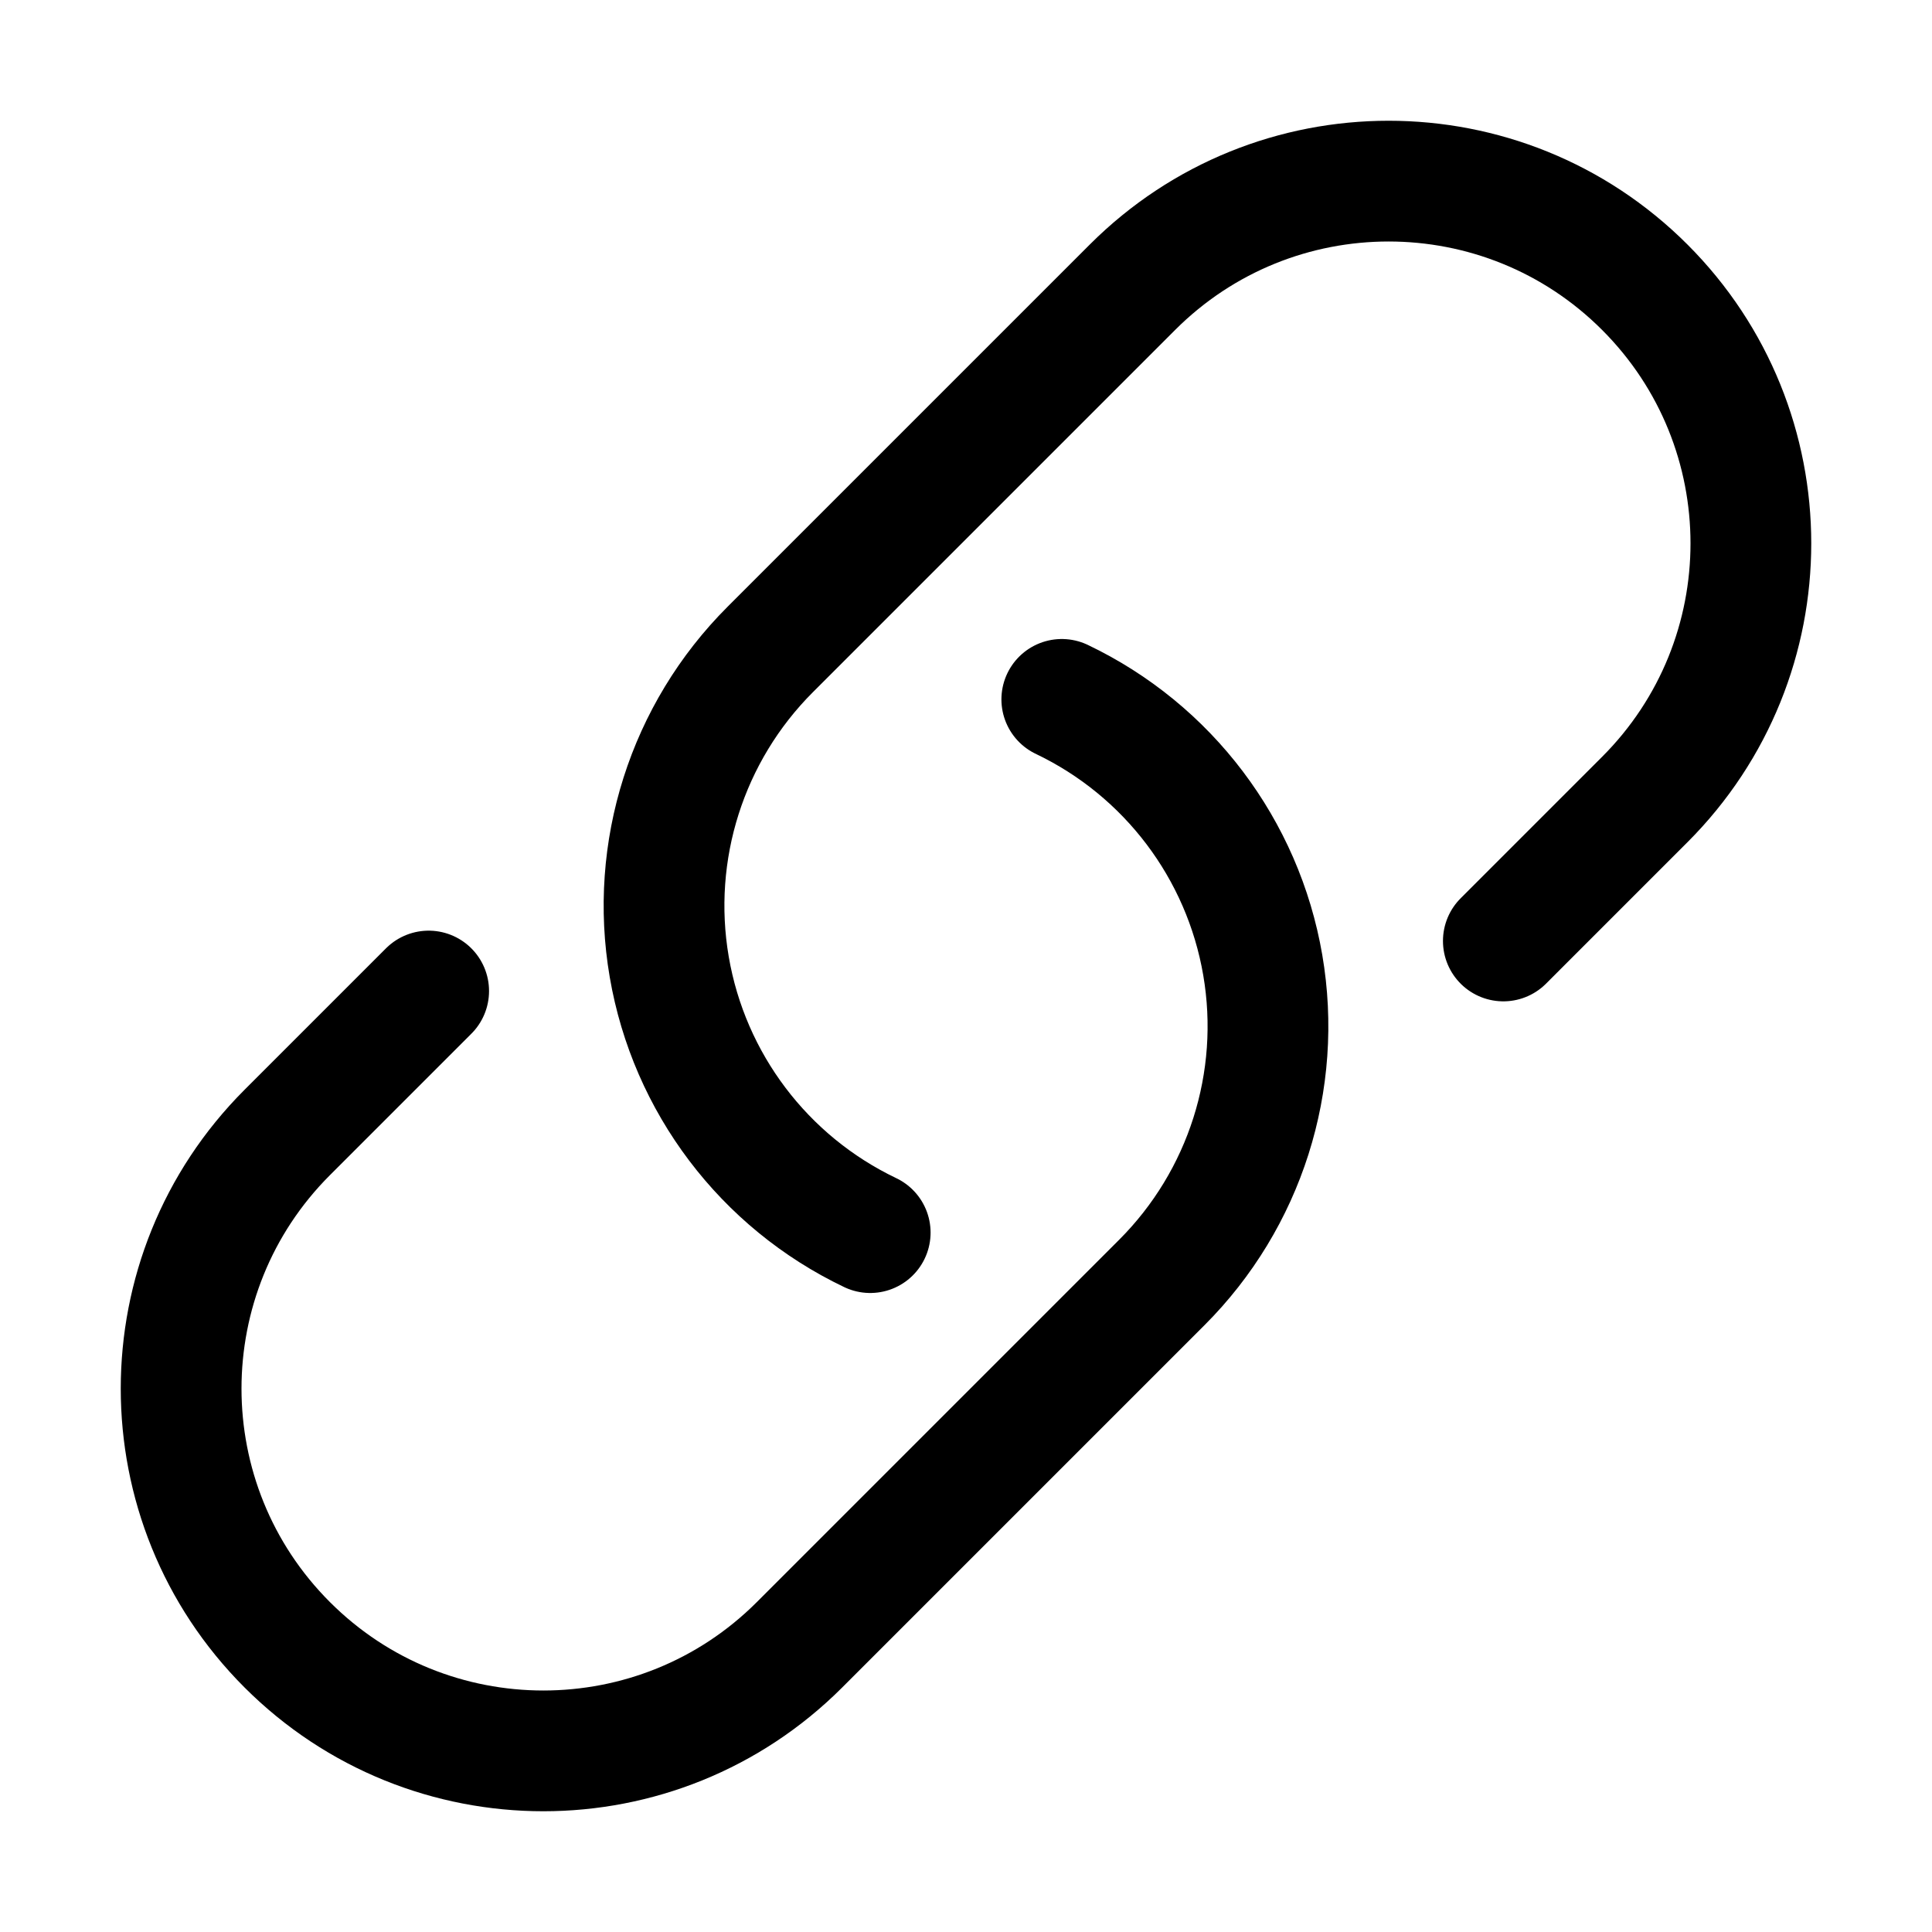
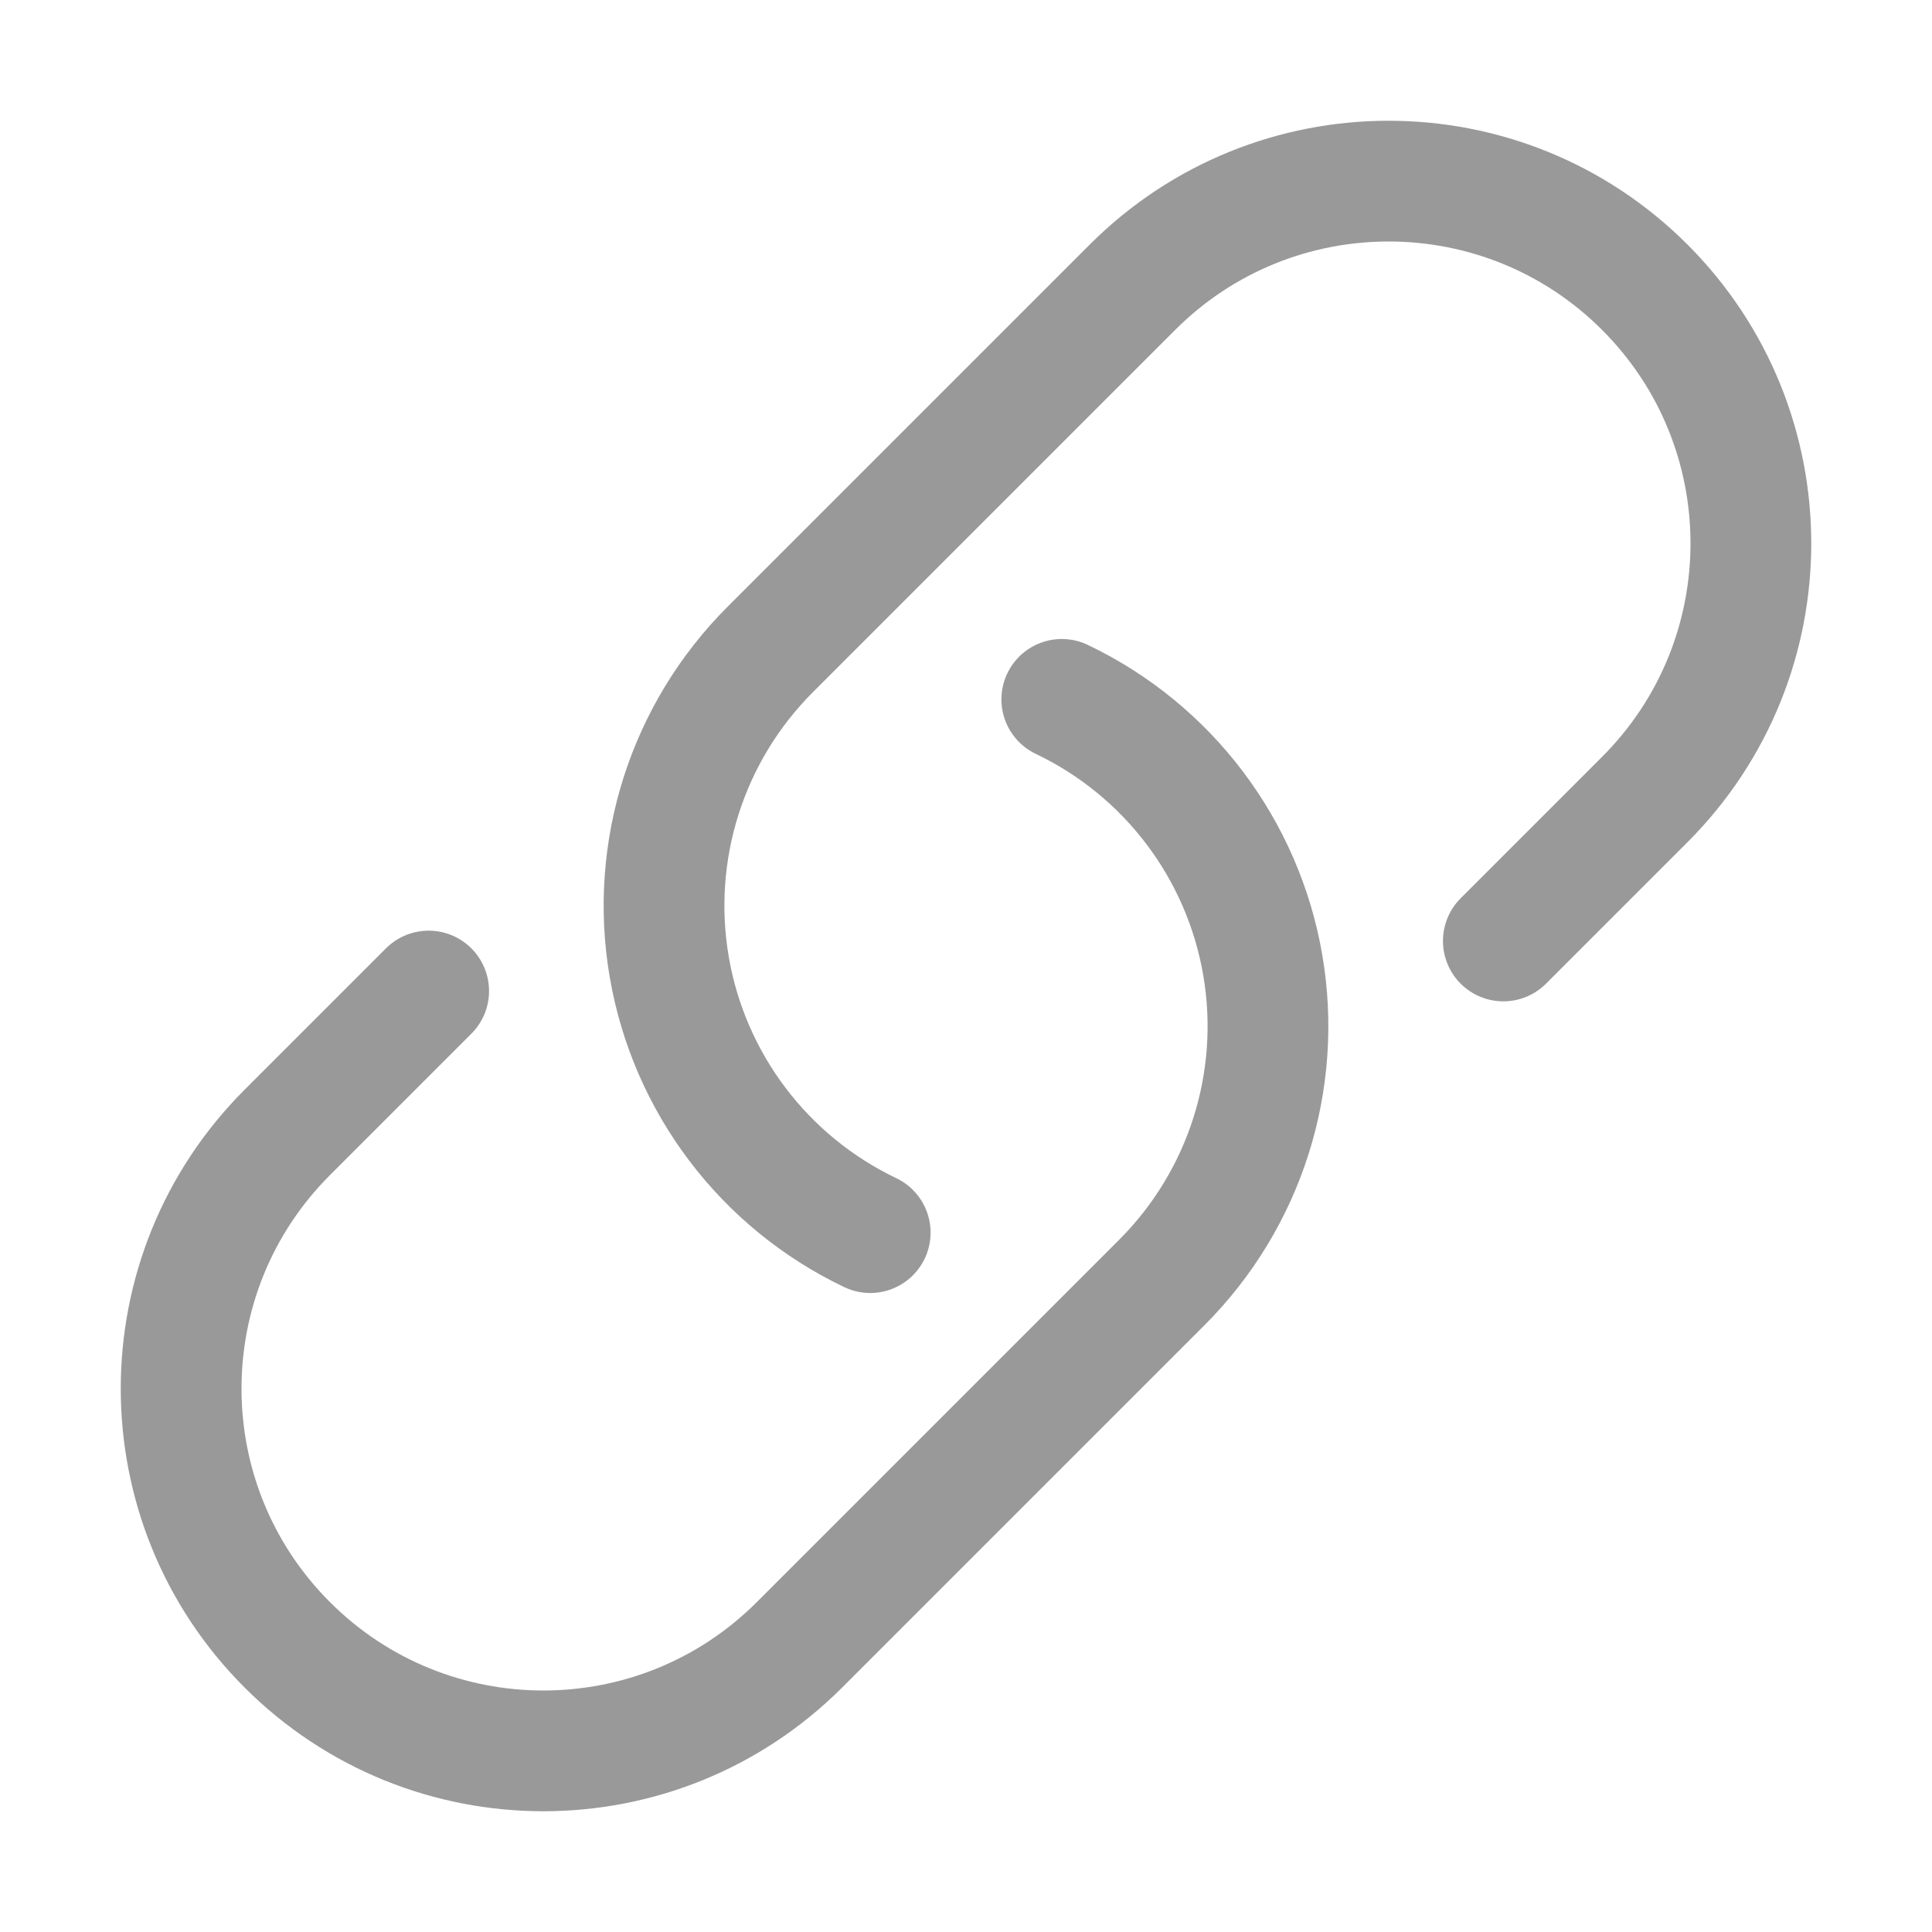
- <svg xmlns="http://www.w3.org/2000/svg" fill="none" viewBox="0 0 24 24" stroke-width="1.5" stroke="currentColor" class="w-6 h-6">
+ <svg xmlns="http://www.w3.org/2000/svg" fill="none" viewBox="0 0 24 24" stroke-width="1.5" stroke="#999999" class="w-6 h-6">
  <path stroke-linecap="round" stroke-linejoin="round" d="M13.19 8.688a4.5 4.5 0 011.242 7.244l-4.5 4.5a4.5 4.5 0 01-6.364-6.364l1.757-1.757m13.35-.622l1.757-1.757a4.5 4.5 0 00-6.364-6.364l-4.5 4.5a4.5 4.5 0 001.242 7.244" />
</svg>
